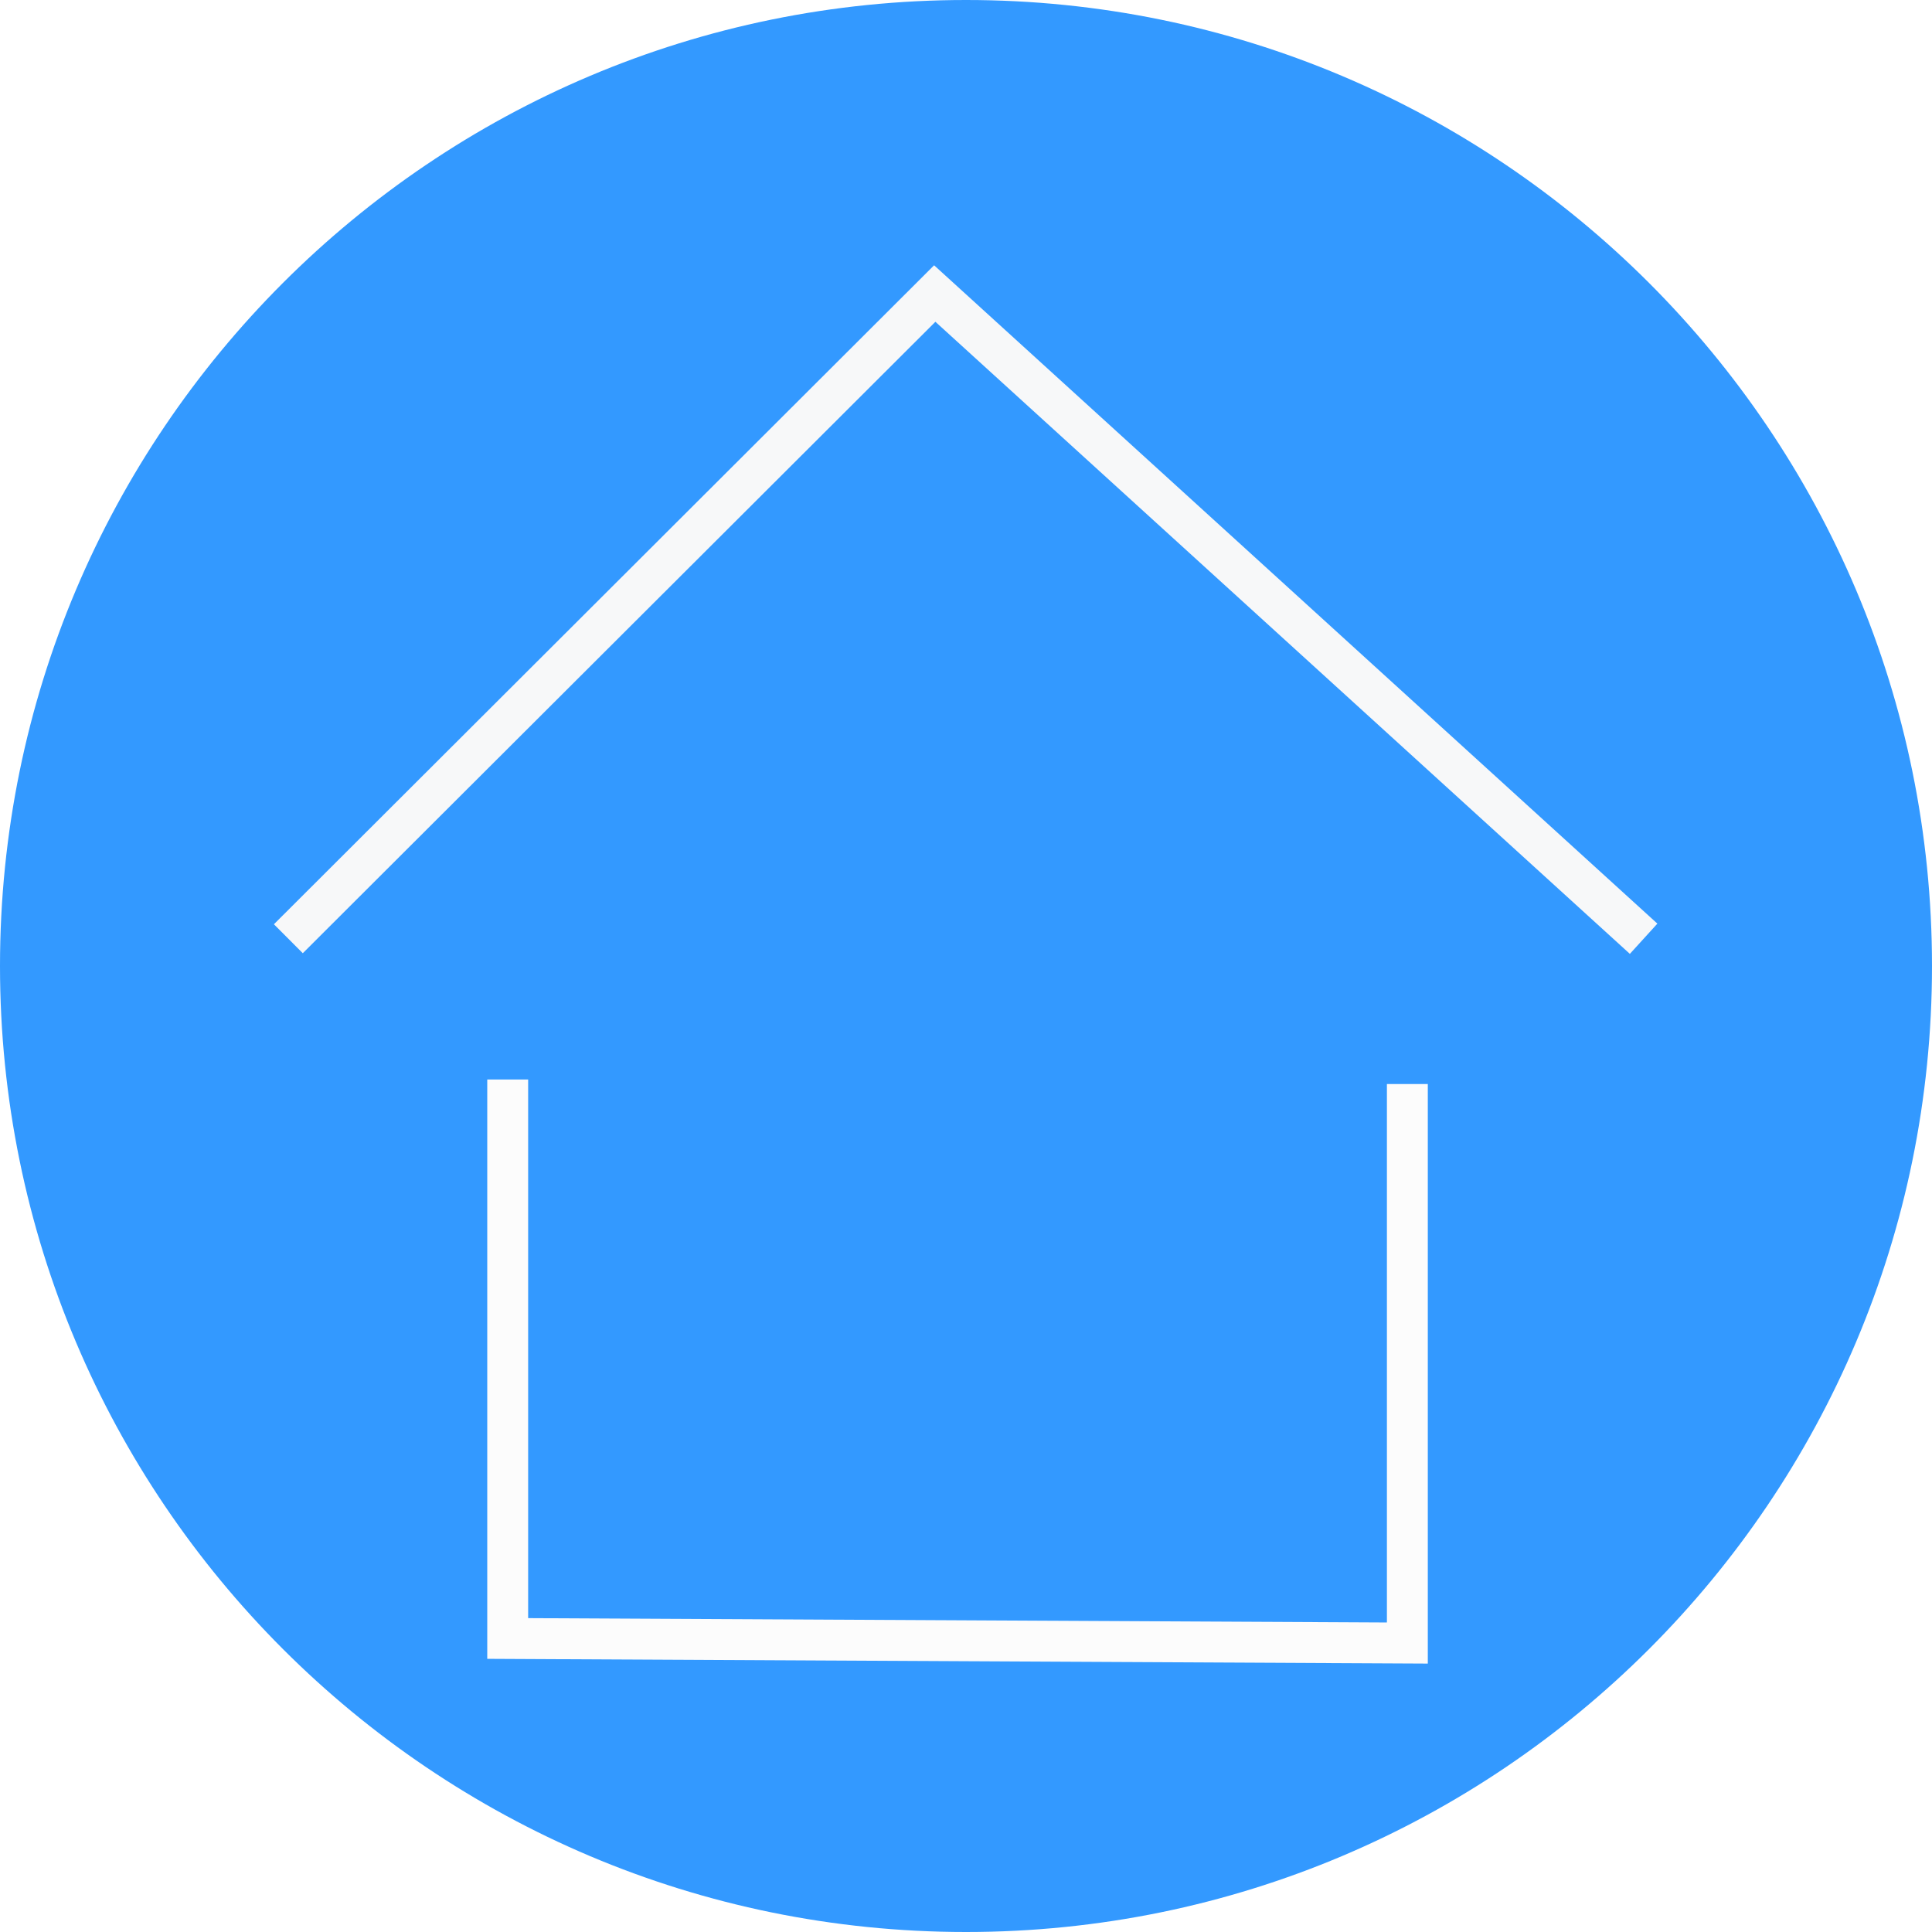
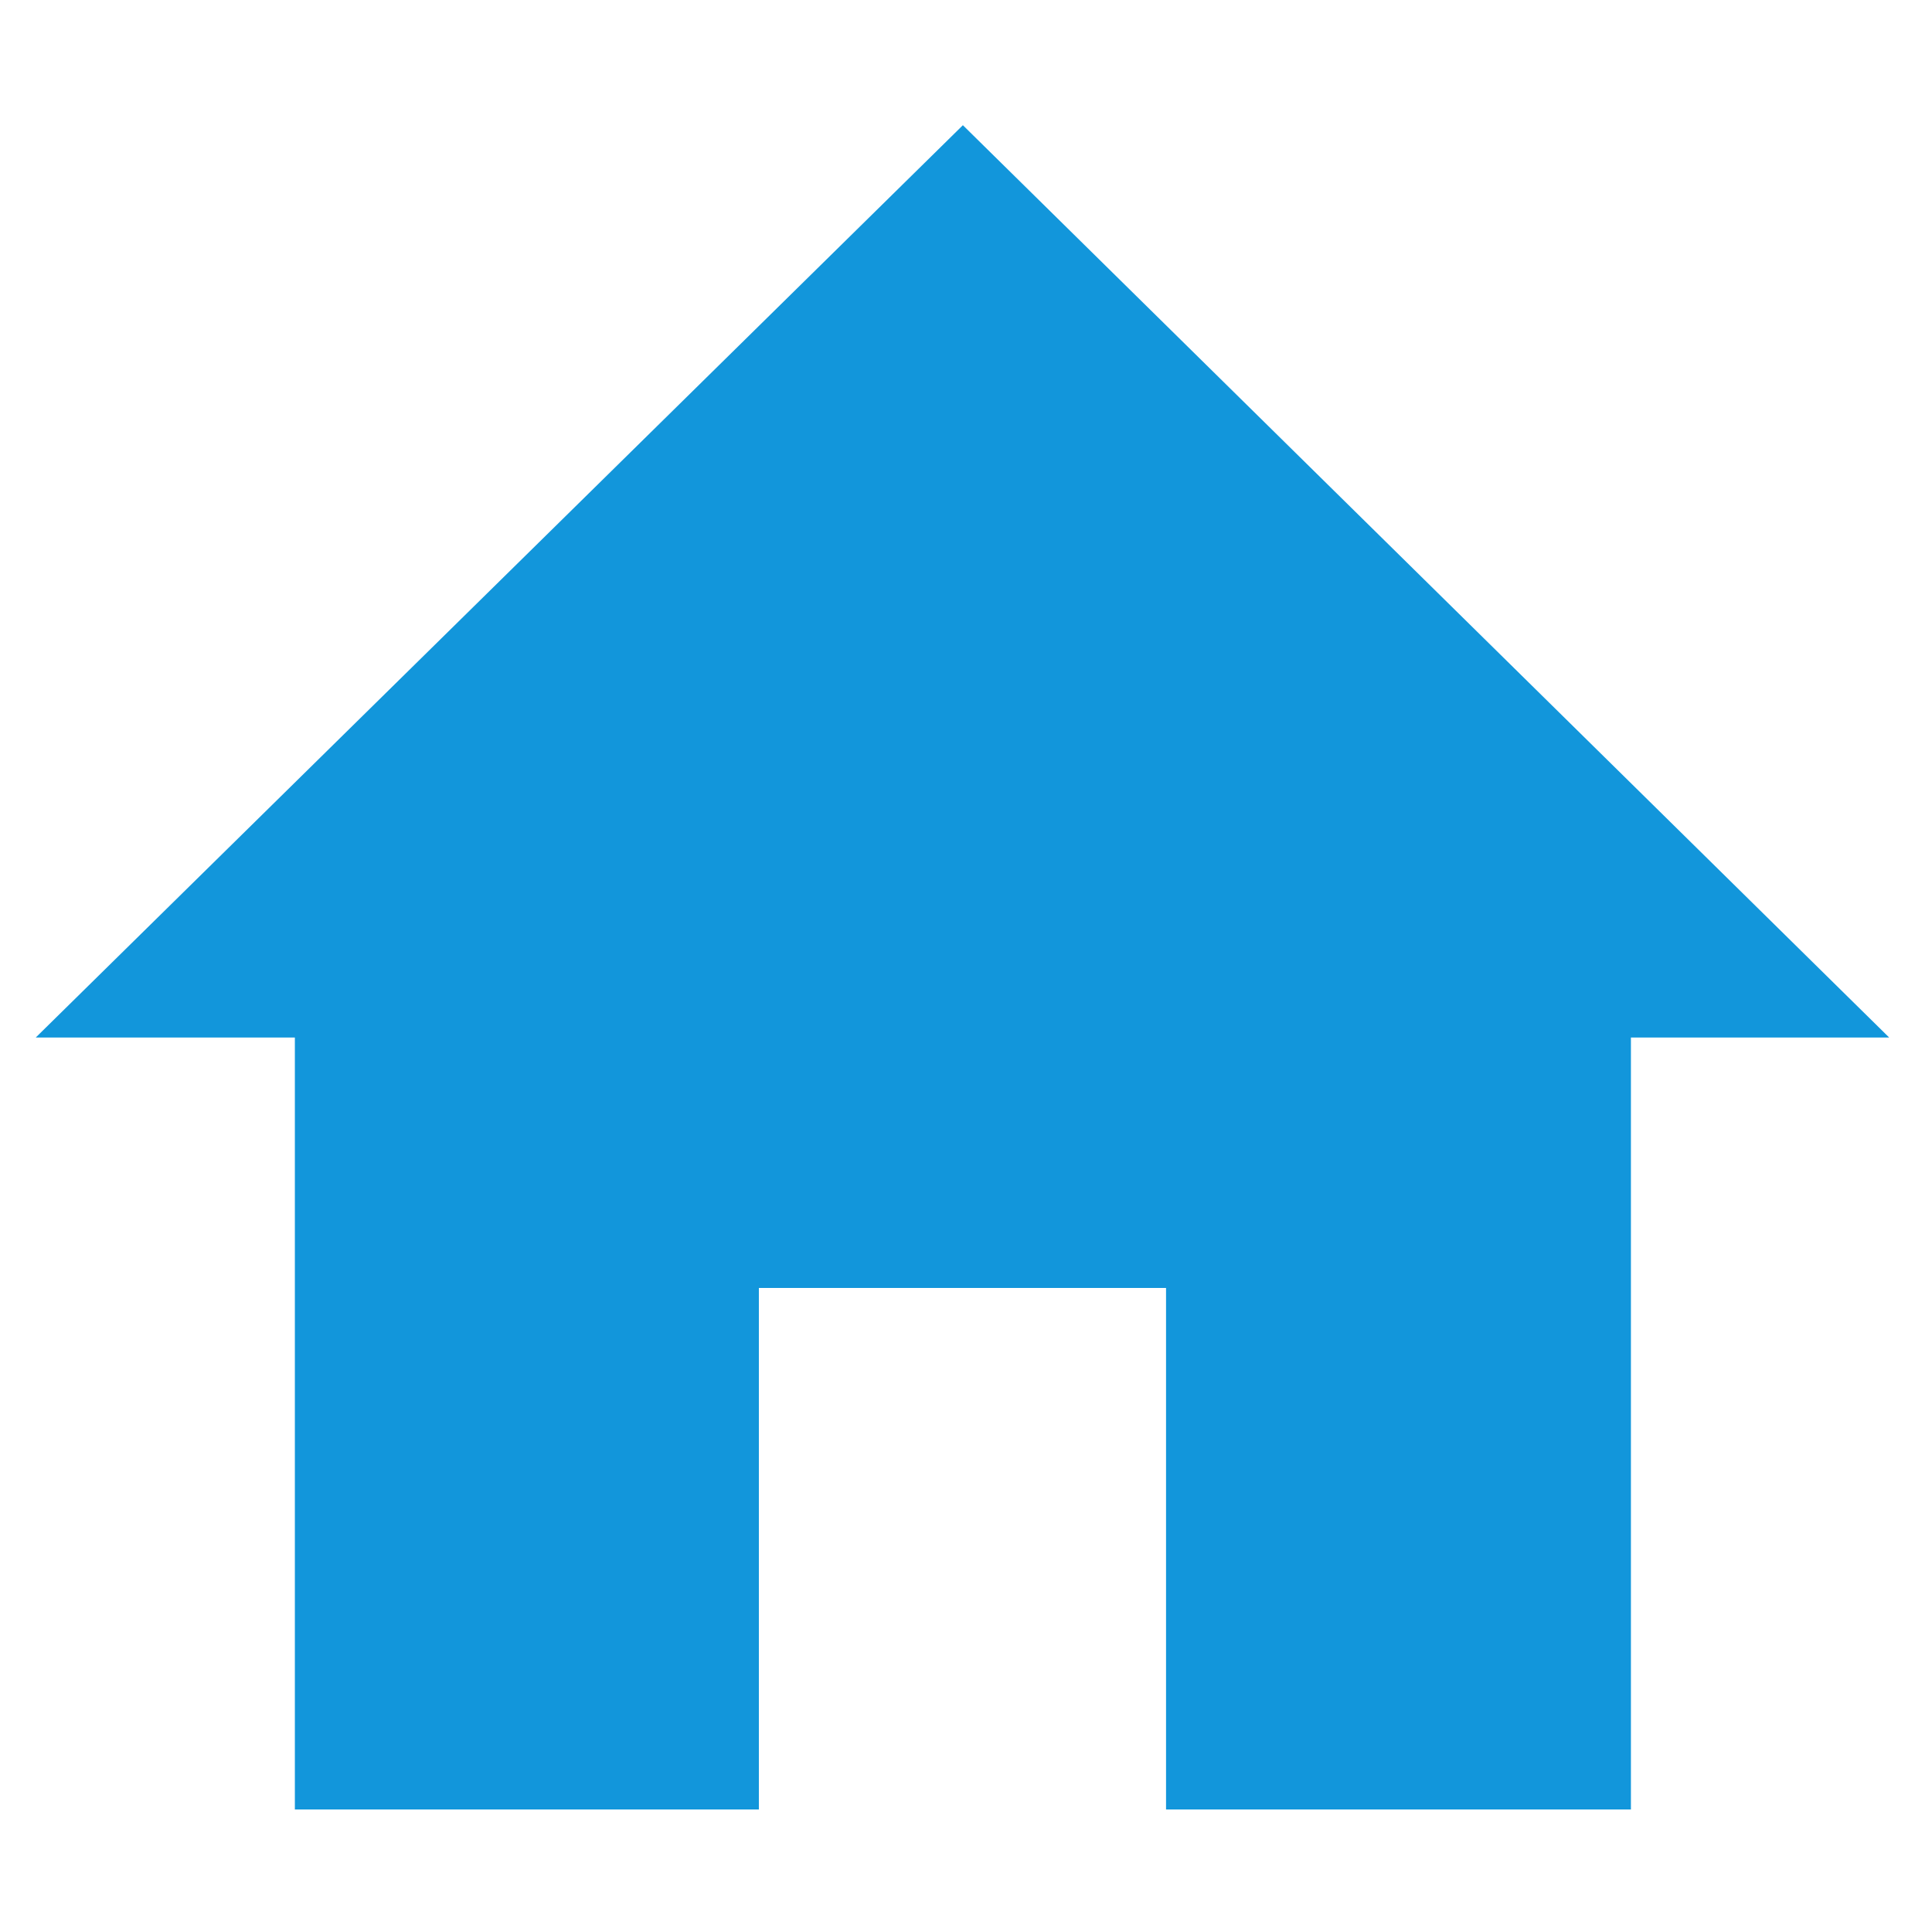
- <svg xmlns="http://www.w3.org/2000/svg" class="icon" width="200px" height="200.00px" viewBox="0 0 1024 1024" version="1.1">
-   <path d="M512 512m-512 0a512 512 0 1 0 1024 0 512 512 0 1 0-1024 0Z" fill="#3399FF" />
-   <path d="M863.862 505.57L495.78 170.554 160.488 505.221l-15.305-15.341 349.911-349.273 383.35 348.935-14.582 16.027z" fill="#F7F8F9" />
-   <path d="M756.765 881.731l-498.514-2.517V572.147h21.675v285.501l455.165 2.3V574.555h21.675v307.176z" fill="#FCFCFC" />
+ <svg xmlns="http://www.w3.org/2000/svg" t="1583767064676" class="icon" viewBox="0 0 1025 1024" version="1.1" p-id="4239" width="200.195" height="200">
+   <defs>
+     <style type="text/css" />
+   </defs>
+   <path d="M156.438 550.562V960.23h246.174V683.47H618.63v276.76h246.633V550.563h137.01L510.849 66.444 18.971 550.563z m868.213 302.35" fill="#1296db" p-id="4240" />
</svg>
